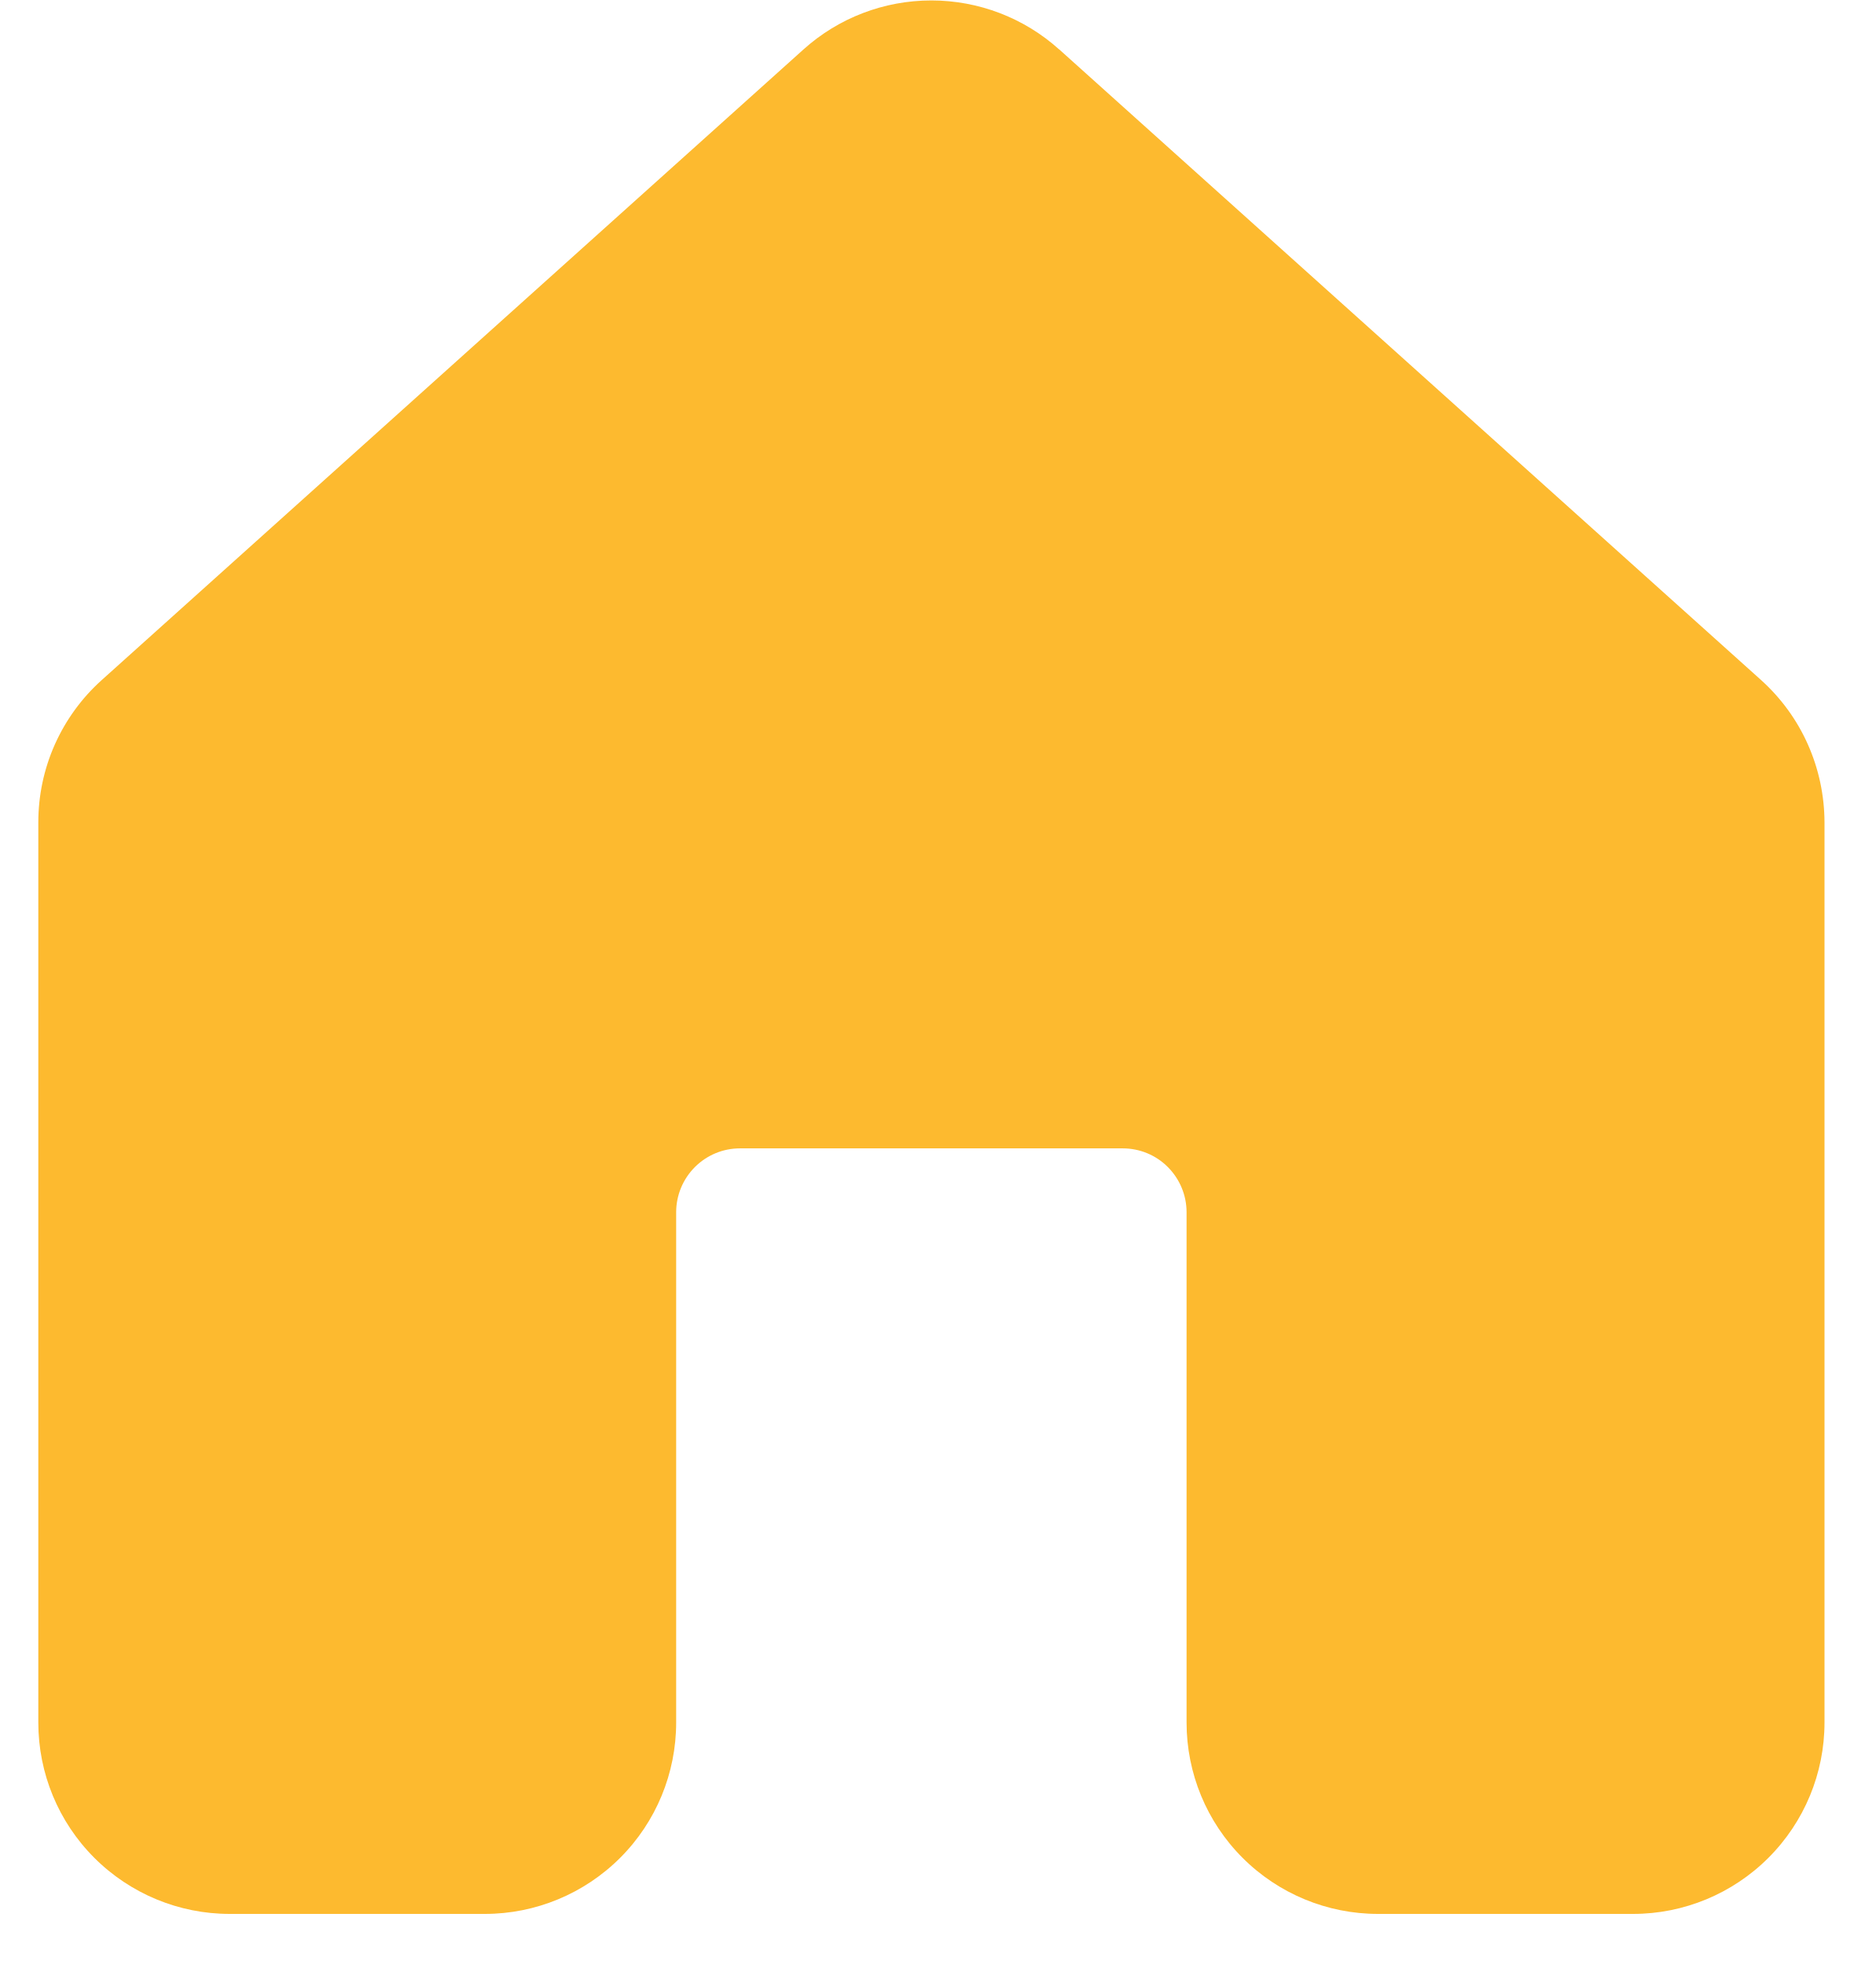
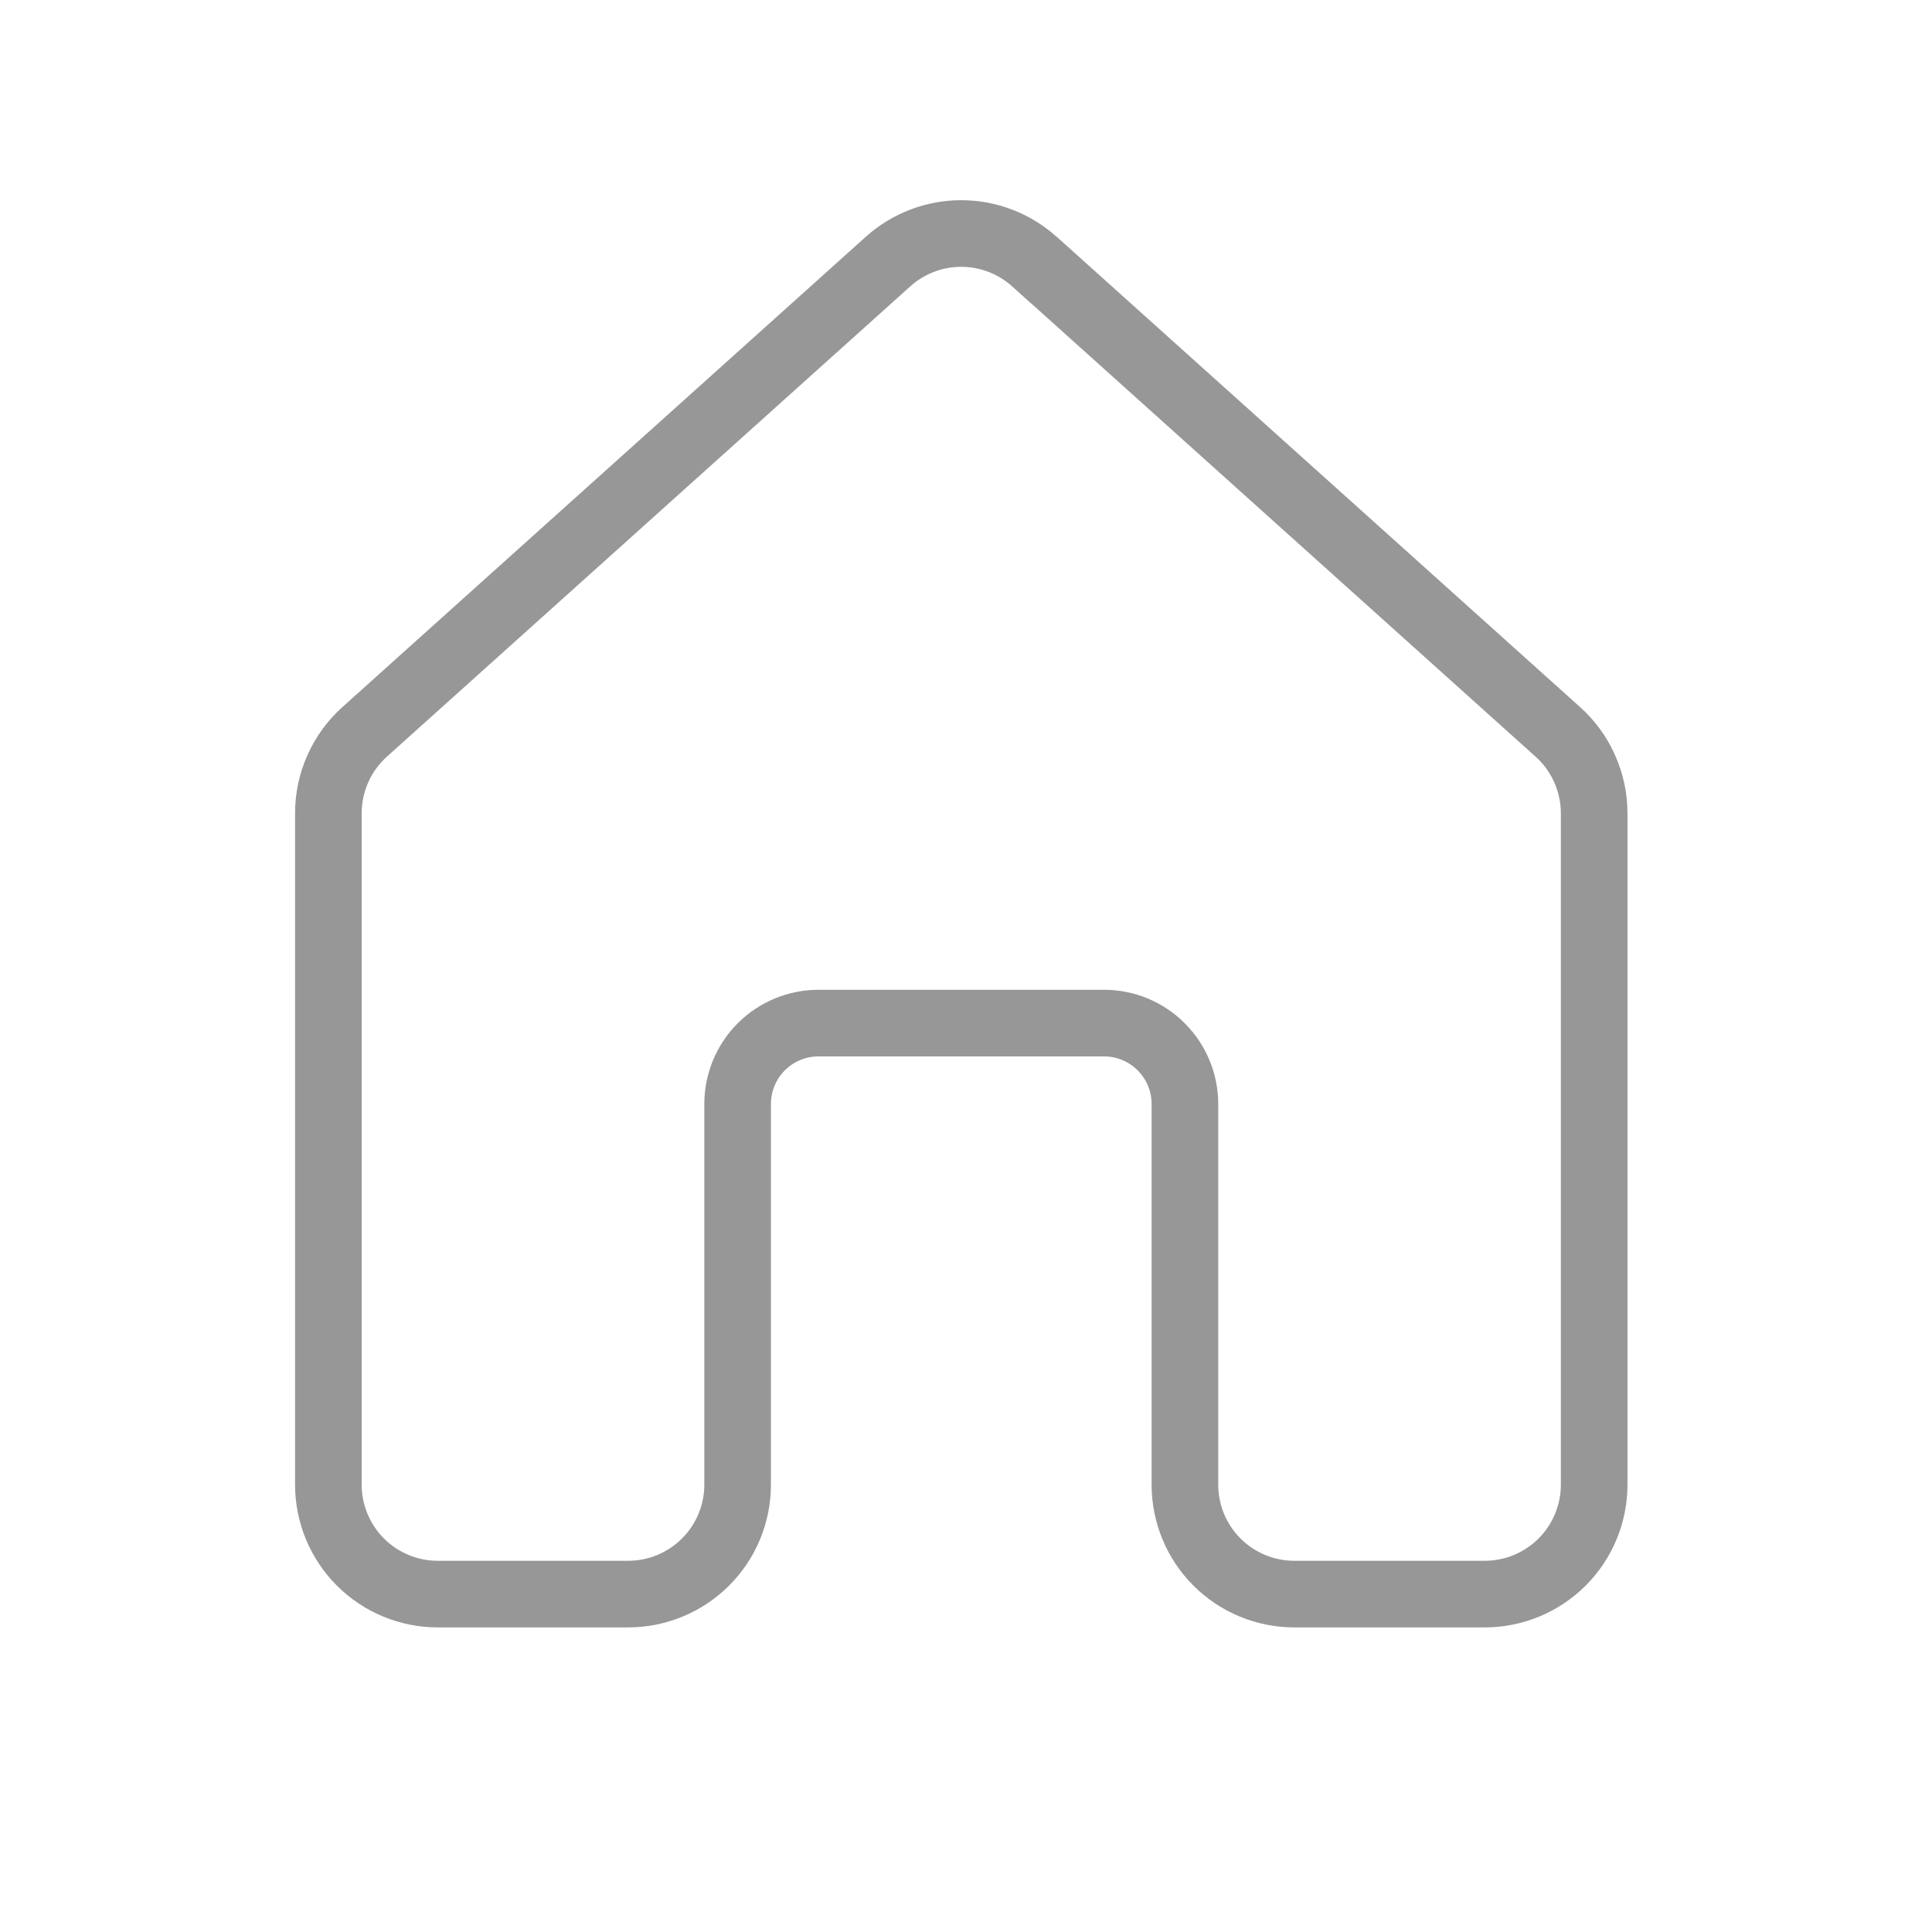
- <svg xmlns="http://www.w3.org/2000/svg" width="21" height="22" viewBox="0 0 21 22" fill="none">
-   <path d="M11.86 0.554C11.467 0.2 10.957 0.005 10.428 0.005C9.899 0.005 9.389 0.2 8.996 0.554L1.139 7.614C0.915 7.815 0.737 8.06 0.614 8.335C0.492 8.609 0.429 8.906 0.429 9.207V19.285C0.429 19.854 0.654 20.398 1.056 20.8C1.458 21.202 2.003 21.428 2.571 21.428H5.429C5.997 21.428 6.542 21.202 6.944 20.8C7.346 20.398 7.571 19.854 7.571 19.285V13.571C7.571 13.382 7.647 13.2 7.781 13.066C7.915 12.932 8.096 12.857 8.286 12.857H12.571C12.761 12.857 12.943 12.932 13.076 13.066C13.21 13.2 13.286 13.382 13.286 13.571V19.285C13.286 19.854 13.511 20.398 13.913 20.8C14.315 21.202 14.86 21.428 15.429 21.428H18.286C18.854 21.428 19.399 21.202 19.801 20.8C20.203 20.398 20.429 19.854 20.429 19.285V9.207C20.428 8.906 20.365 8.609 20.243 8.335C20.121 8.06 19.942 7.815 19.719 7.614L11.861 0.554H11.86Z" fill="#FDBA2F" />
+ <svg xmlns="http://www.w3.org/2000/svg" width="29" height="29" viewBox="0 0 29 29" fill="none">
+   <path d="M15.526 3.926L15.668 4.054H15.67L23.384 10.986C23.556 11.14 23.693 11.328 23.786 11.539C23.88 11.749 23.929 11.977 23.929 12.207C23.929 12.207 23.929 12.207 23.929 12.207V22.286C23.929 22.721 23.756 23.139 23.448 23.447C23.139 23.755 22.722 23.928 22.286 23.928H19.429C18.993 23.928 18.575 23.755 18.267 23.447C17.959 23.139 17.786 22.721 17.786 22.286V16.571C17.786 16.249 17.658 15.941 17.43 15.713C17.203 15.485 16.894 15.357 16.572 15.357H12.286C11.964 15.357 11.655 15.485 11.427 15.713C11.2 15.941 11.072 16.249 11.072 16.571V22.286C11.072 22.721 10.899 23.139 10.59 23.447C10.282 23.755 9.864 23.928 9.429 23.928H6.572C6.136 23.928 5.718 23.755 5.41 23.447C5.102 23.139 4.929 22.721 4.929 22.286V12.207C4.929 12.207 4.929 12.207 4.929 12.207C4.929 11.977 4.977 11.749 5.071 11.539C5.165 11.328 5.302 11.14 5.473 10.986L13.33 3.926C13.33 3.926 13.33 3.926 13.33 3.926C13.632 3.655 14.023 3.505 14.428 3.505C14.833 3.505 15.224 3.655 15.526 3.926Z" stroke="#979797" />
</svg>
